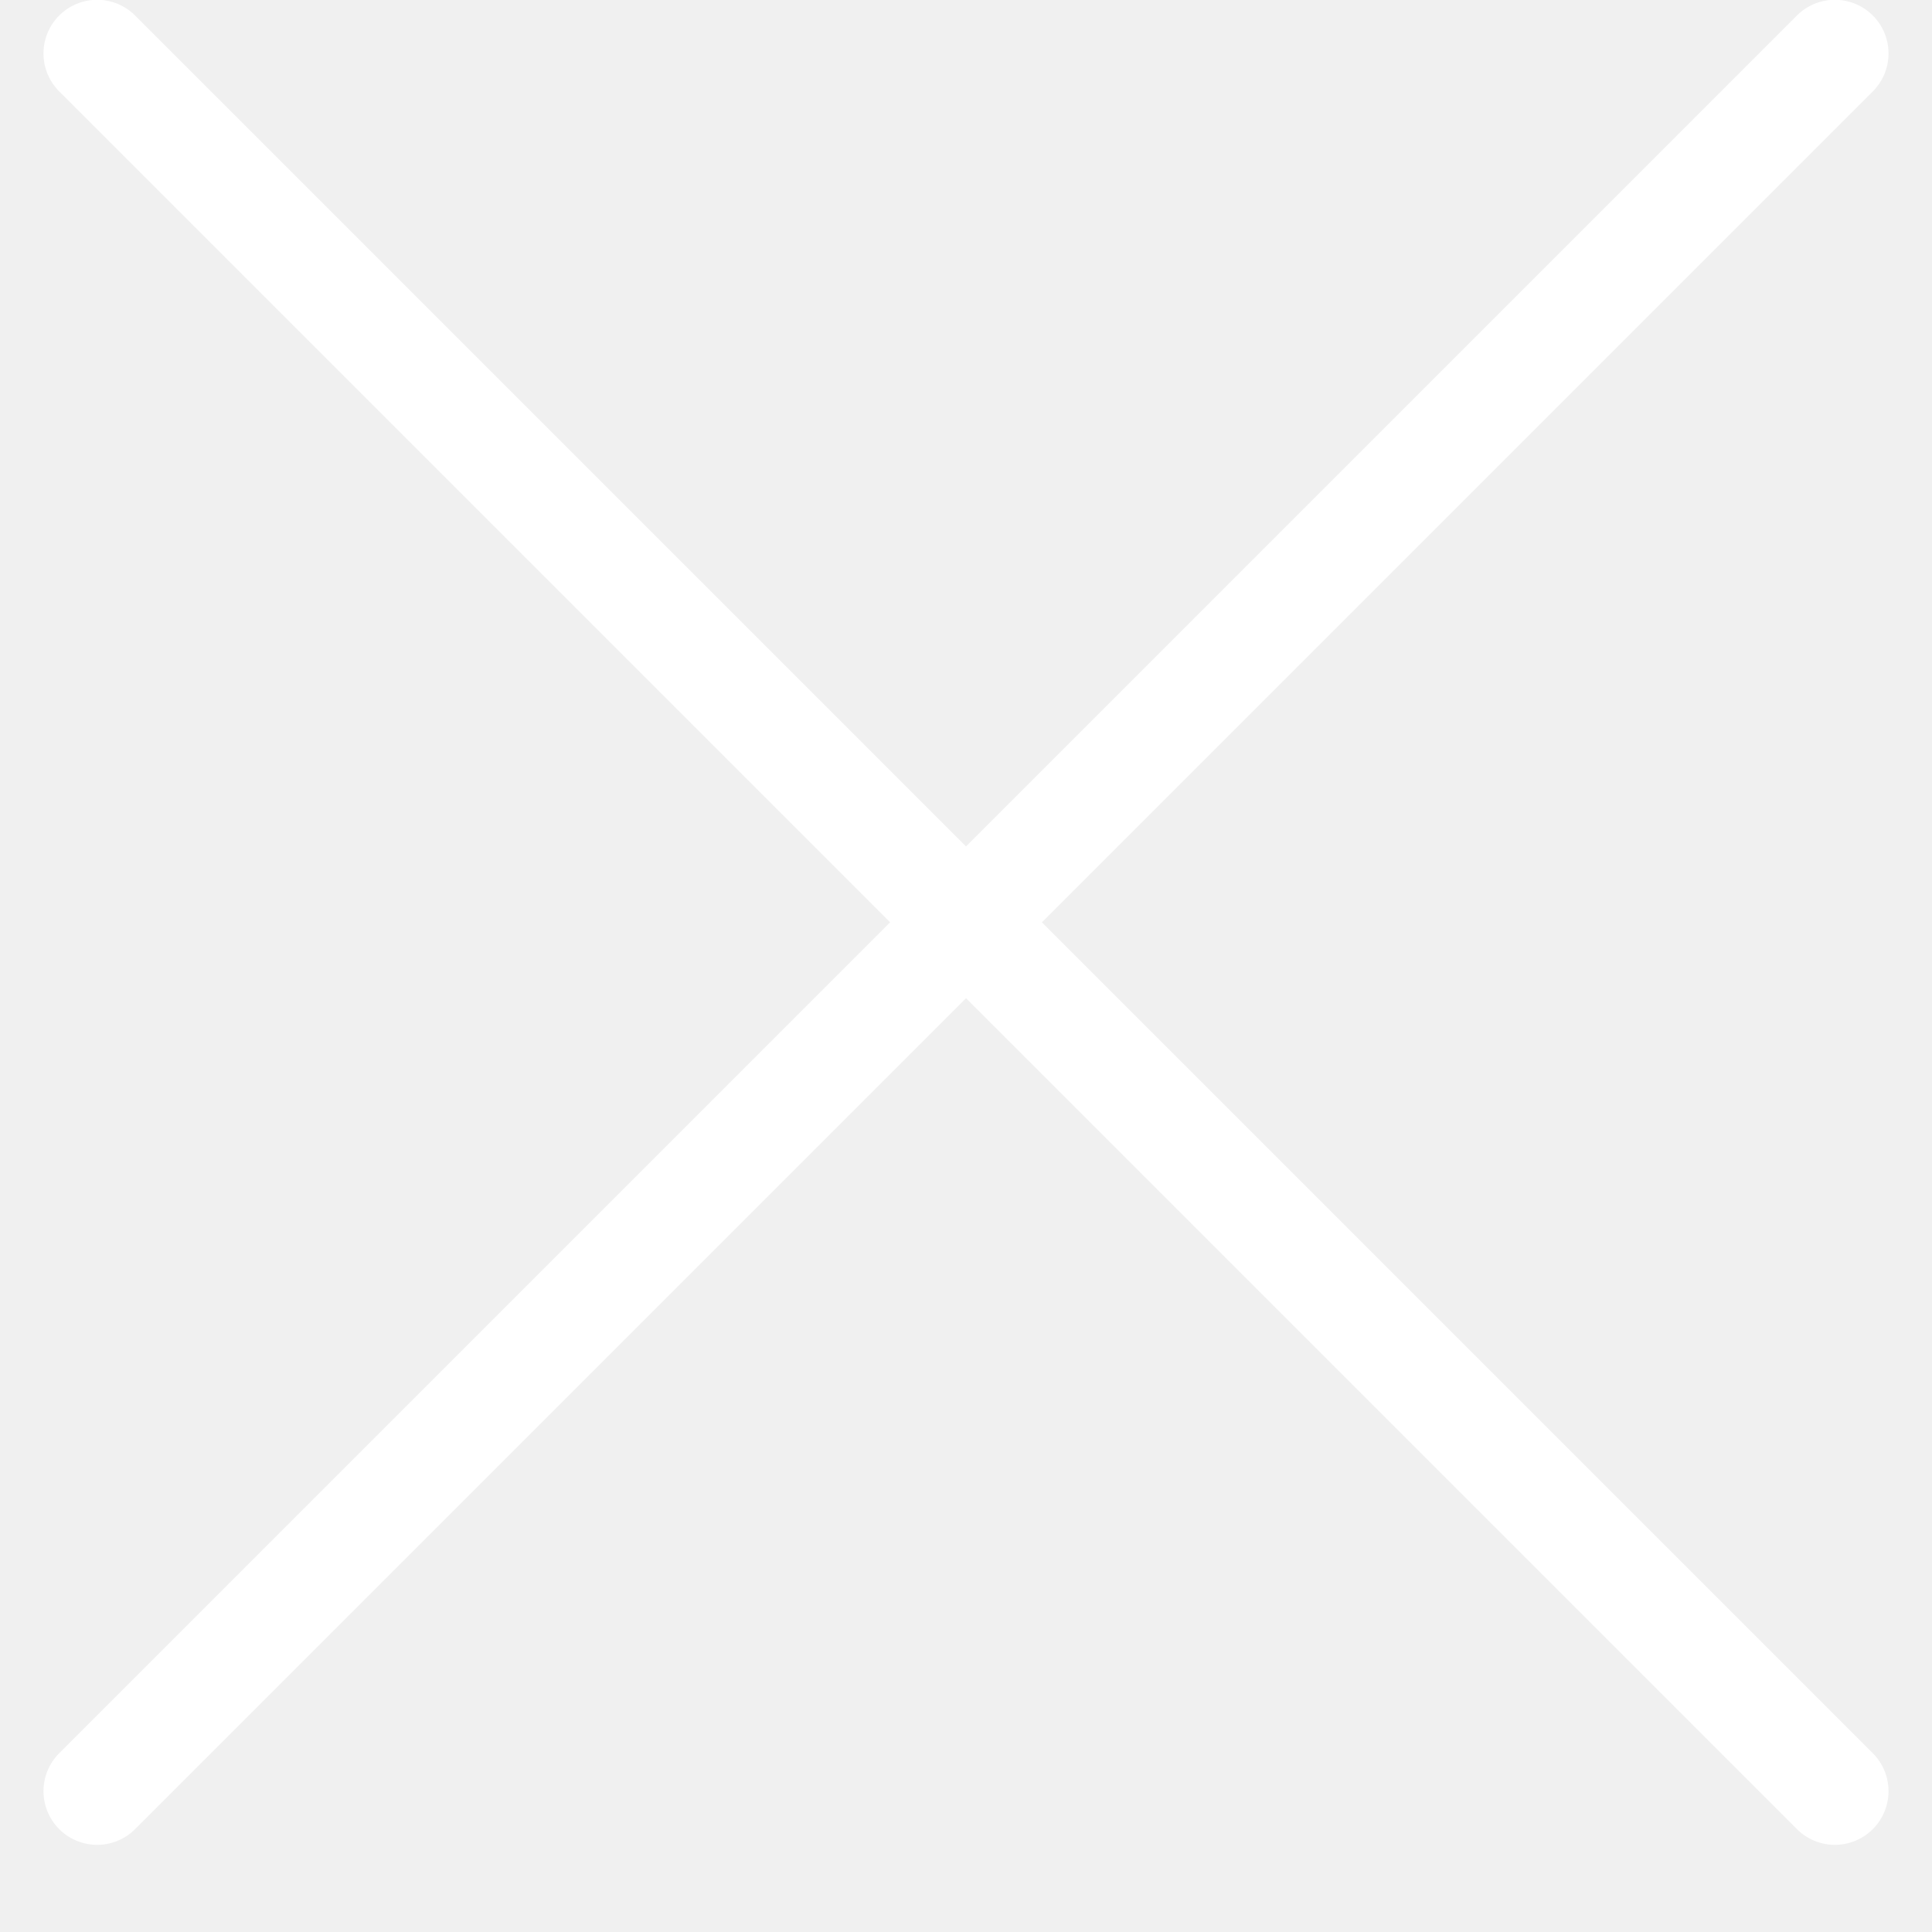
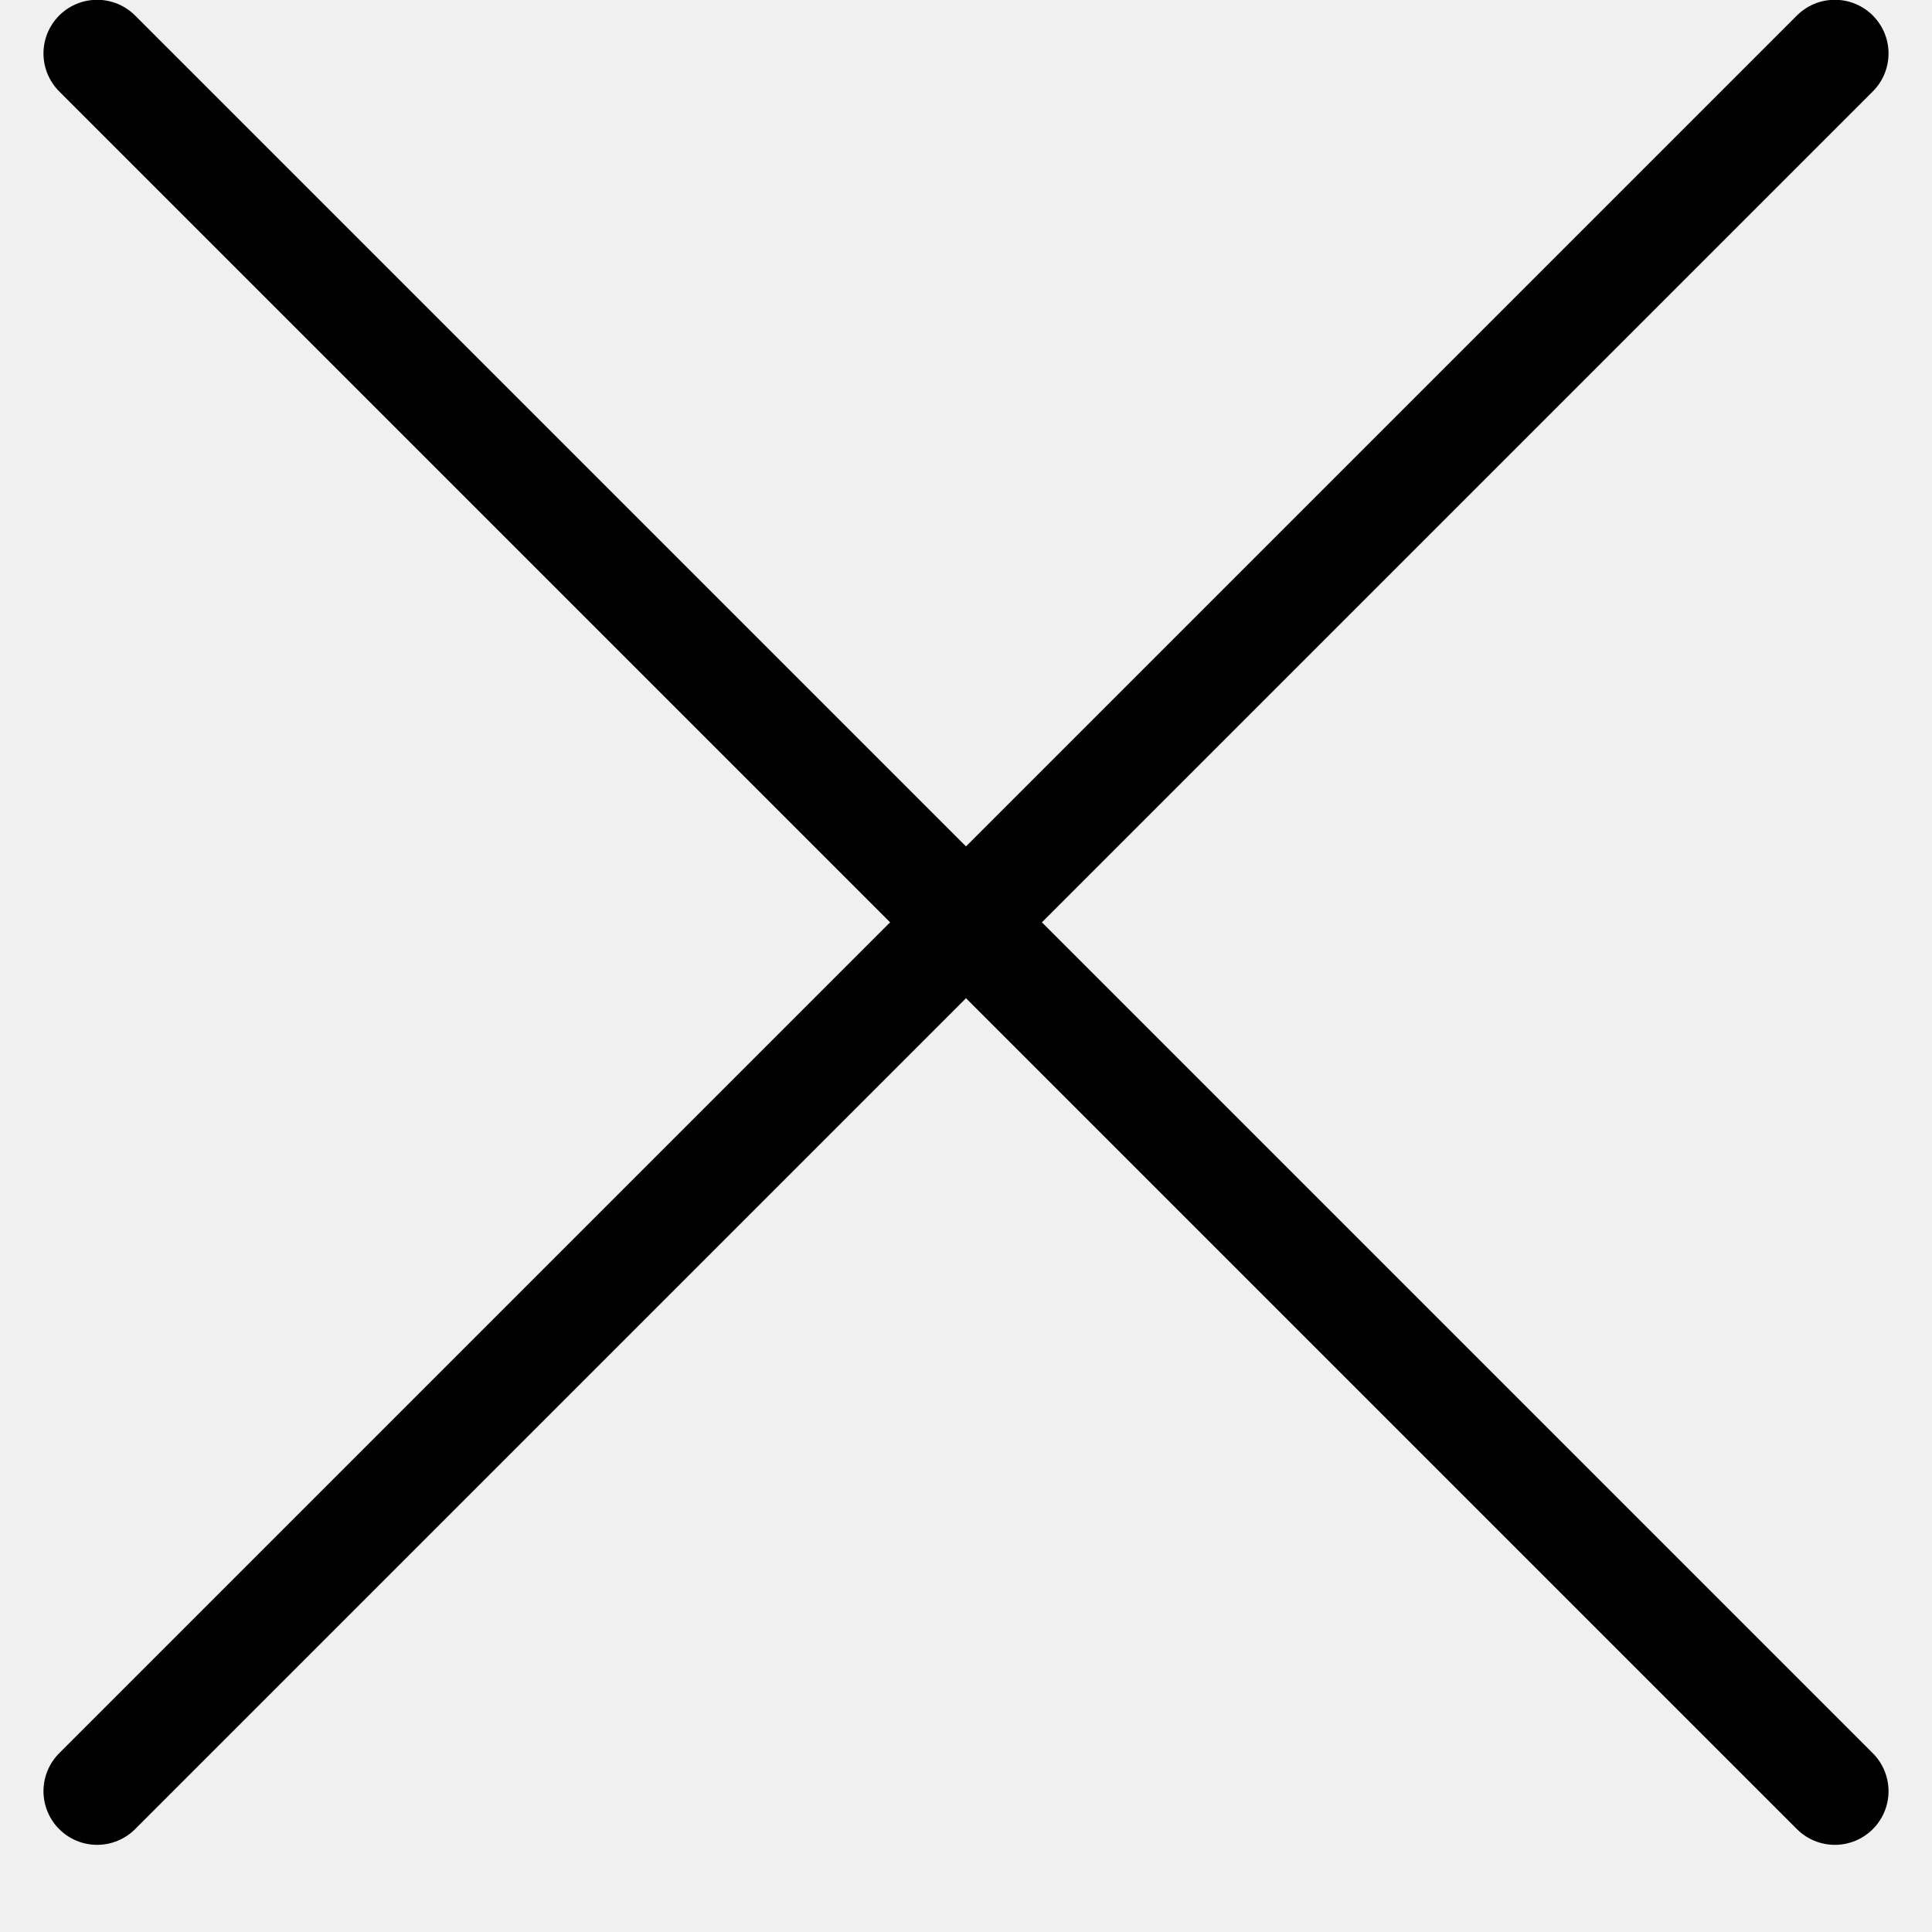
- <svg xmlns="http://www.w3.org/2000/svg" width="18" height="18" viewBox="0 0 18 18" fill="none">
-   <path d="M17.095 16.688L0.905 0.498M17.095 0.498L0.905 16.688" stroke="white" stroke-linecap="round" stroke-linejoin="round" />
+ <svg xmlns="http://www.w3.org/2000/svg" width="18" height="18" viewBox="0 0 18 18" fill="currentColor">
+   <path d="M17.095 16.688L0.905 0.498M17.095 0.498L0.905 16.688" stroke="currentColor" stroke-linecap="round" stroke-linejoin="round" />
</svg>
